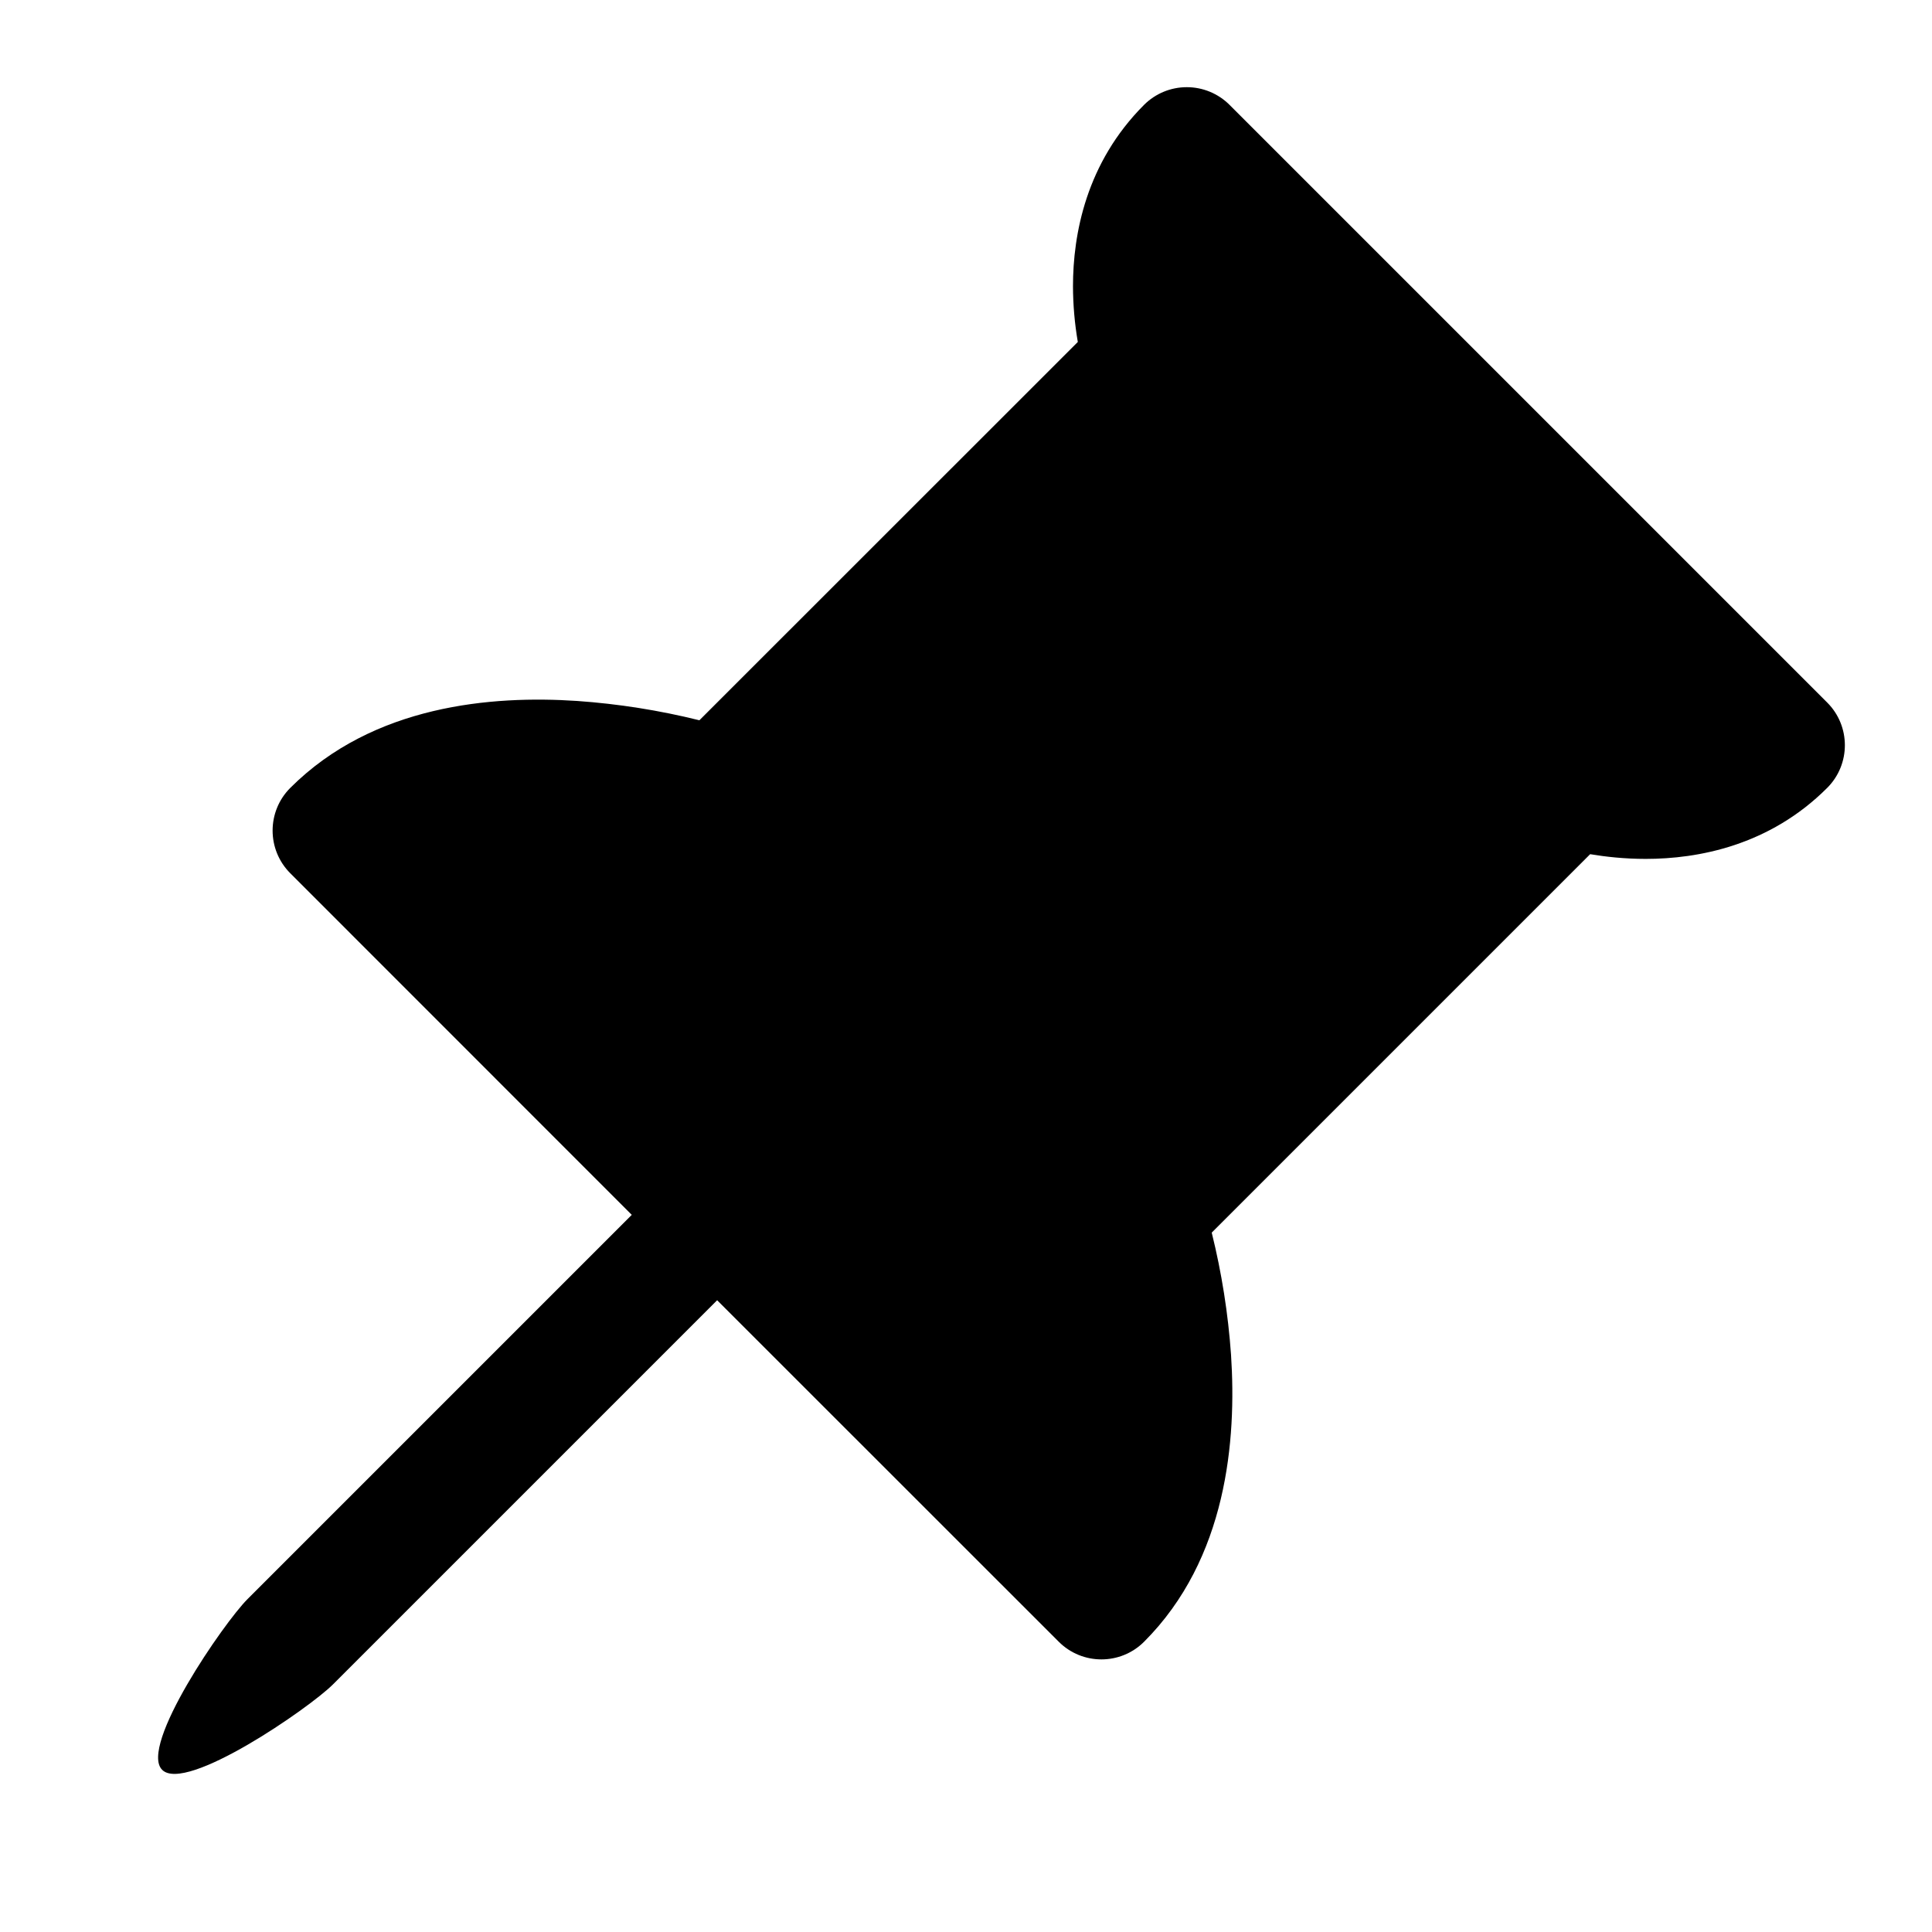
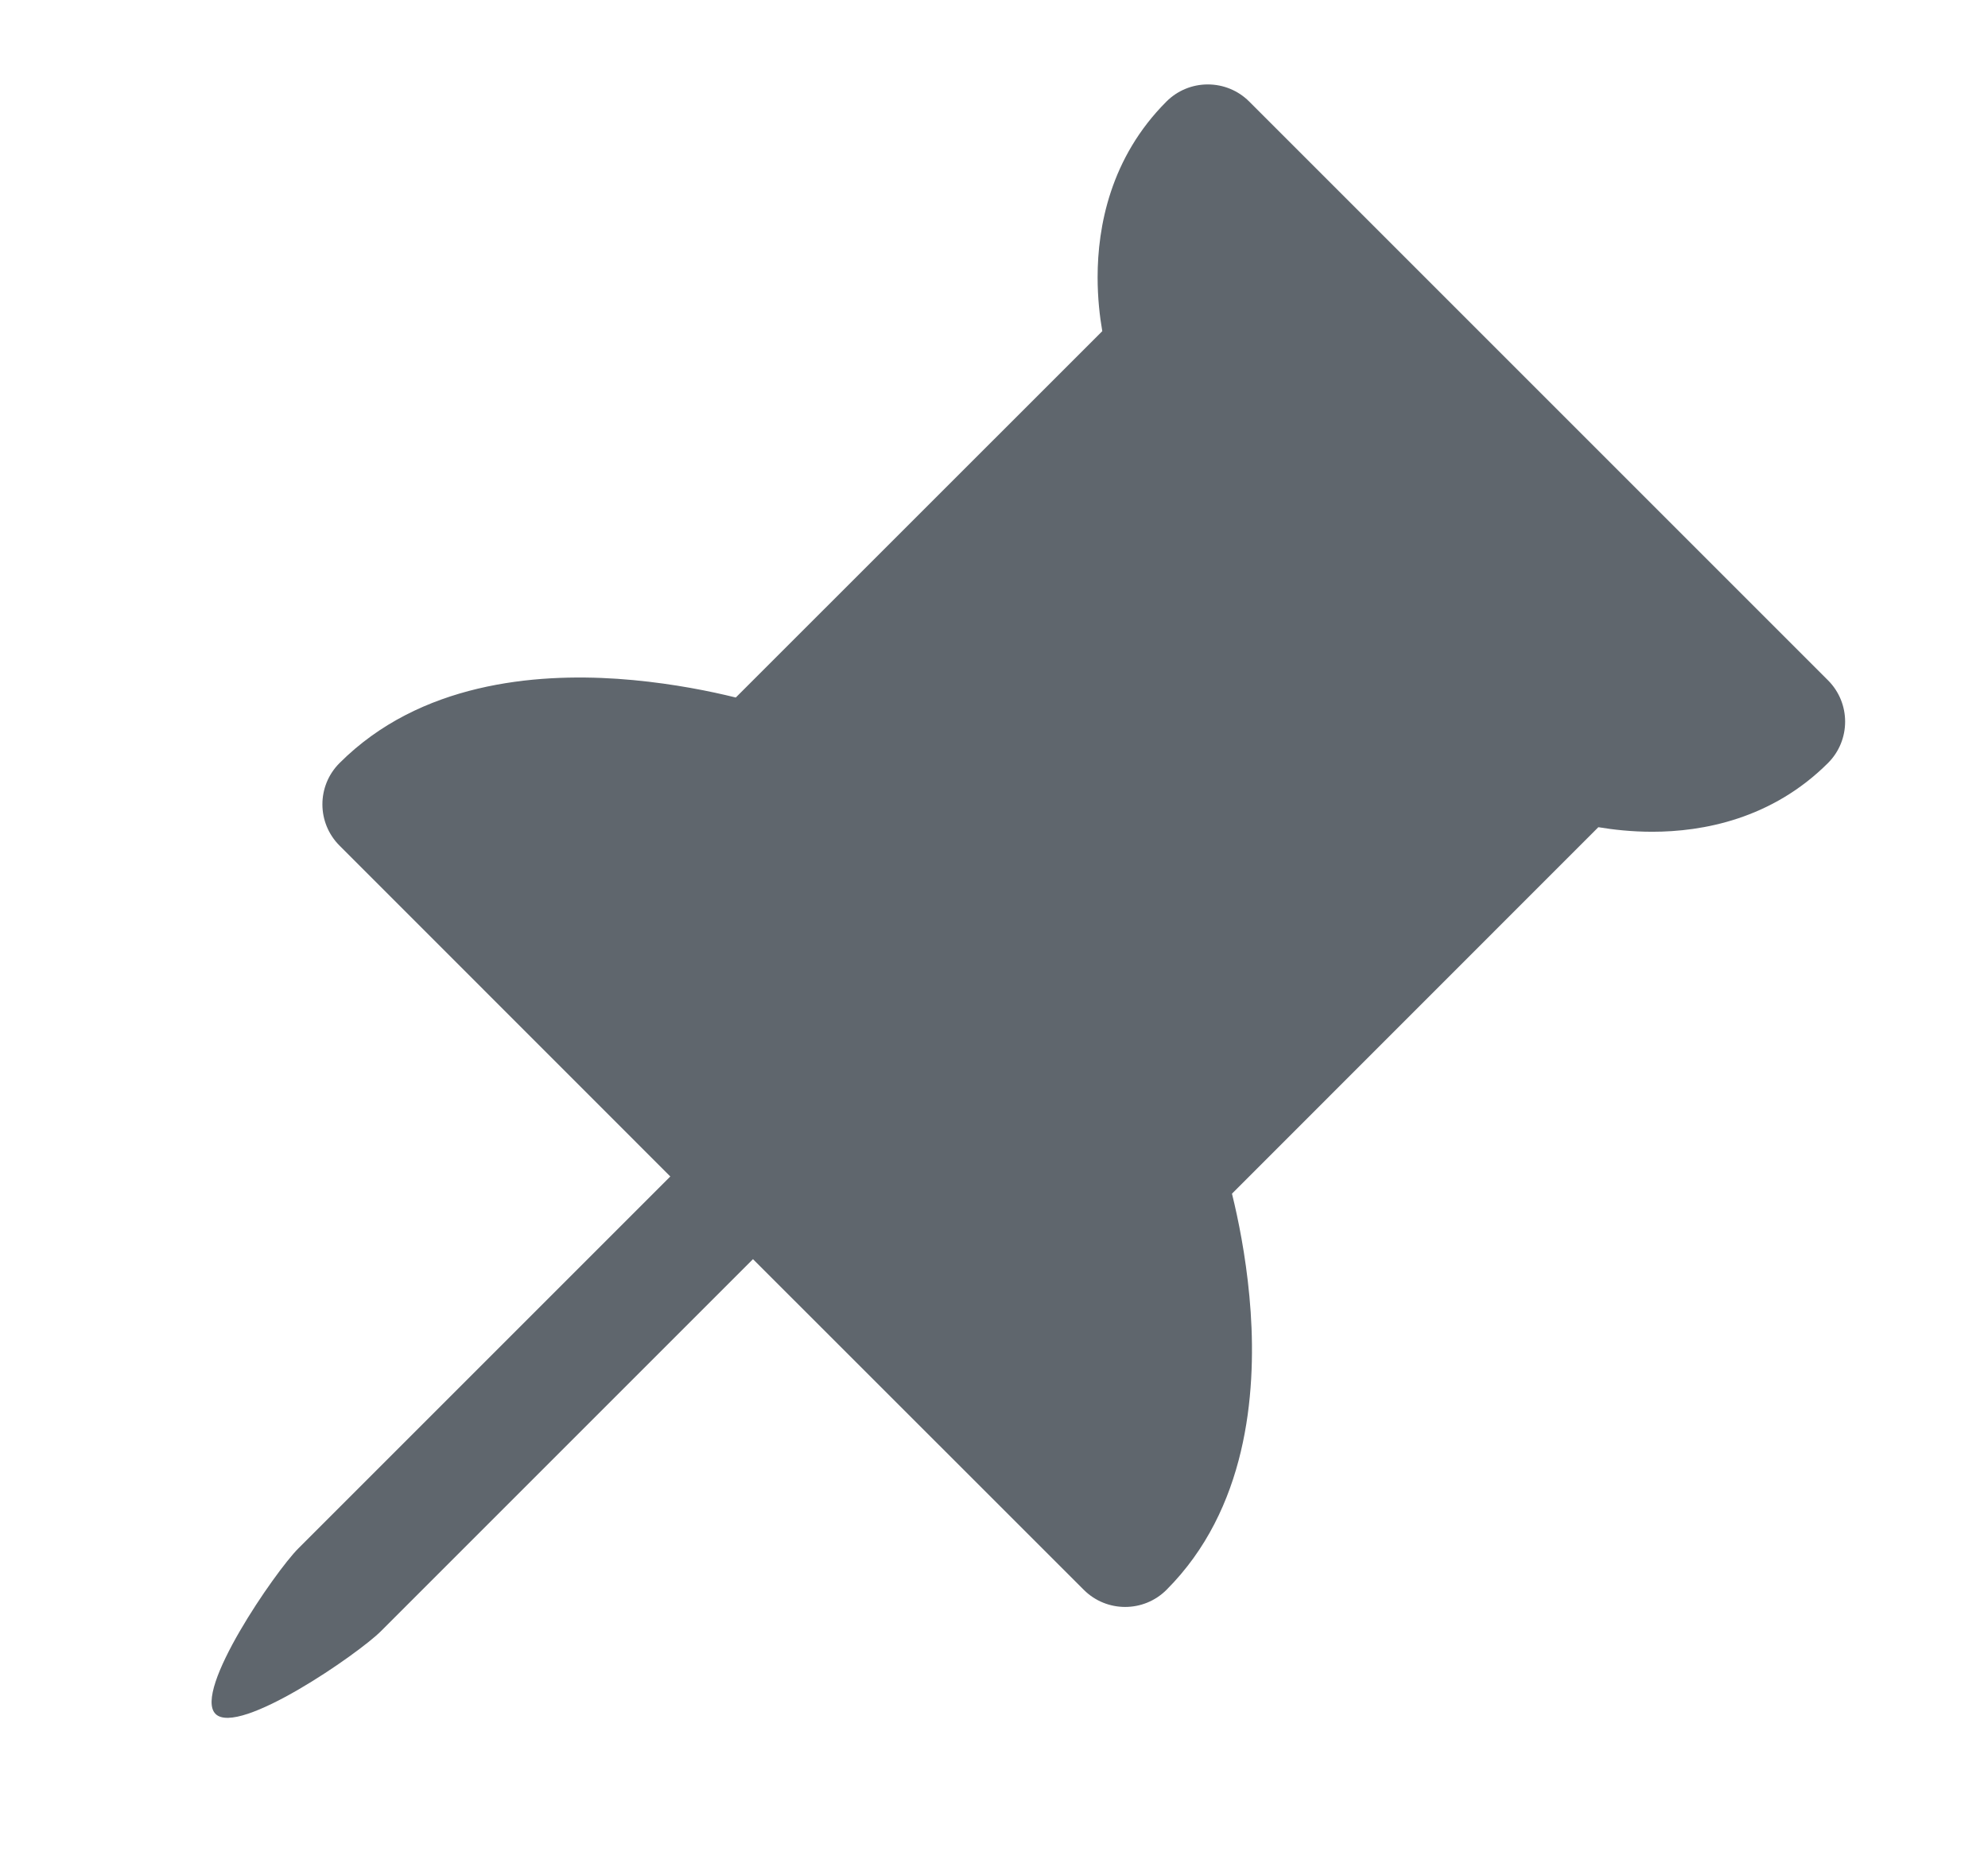
- <svg xmlns="http://www.w3.org/2000/svg" width="16" height="16" fill="currentColor" class="bi bi-pin-angle-fill" viewBox="0 0 16 16">
-   <path d="M9.828.722a.5.5 0 0 1 .354.146l4.95 4.95a.5.5 0 0 1 0 .707c-.48.48-1.072.588-1.503.588-.177 0-.335-.018-.46-.039l-3.134 3.134a5.927 5.927 0 0 1 .16 1.013c.046.702-.032 1.687-.72 2.375a.5.5 0 0 1-.707 0l-2.829-2.828-3.182 3.182c-.195.195-1.219.902-1.414.707-.195-.195.512-1.22.707-1.414l3.182-3.182-2.828-2.829a.5.5 0 0 1 0-.707c.688-.688 1.673-.767 2.375-.72a5.922 5.922 0 0 1 1.013.16l3.134-3.133a2.772 2.772 0 0 1-.04-.461c0-.43.108-1.022.589-1.503a.5.5 0 0 1 .353-.146z" />
+ <svg xmlns="http://www.w3.org/2000/svg" width="17" height="16" viewBox="0 0 17 16" fill="none">
+   <path d="M10.328 0.722C10.461 0.722 10.588 0.774 10.682 0.868L15.632 5.818C15.827 6.013 15.827 6.33 15.632 6.525C15.151 7.005 14.56 7.113 14.129 7.113C13.952 7.113 13.794 7.095 13.668 7.074L10.535 10.208C10.542 10.236 10.549 10.265 10.556 10.296C10.61 10.53 10.67 10.855 10.695 11.221C10.742 11.923 10.663 12.908 9.975 13.596C9.78 13.791 9.463 13.791 9.268 13.596L6.439 10.768L3.257 13.95C3.062 14.145 2.038 14.852 1.843 14.657C1.648 14.462 2.355 13.438 2.55 13.243L5.732 10.061L2.904 7.232C2.708 7.037 2.708 6.72 2.904 6.525C3.592 5.837 4.577 5.758 5.279 5.805C5.644 5.83 5.97 5.89 6.204 5.944C6.235 5.951 6.264 5.958 6.292 5.965L9.426 2.832C9.404 2.706 9.386 2.548 9.386 2.371C9.386 1.94 9.494 1.349 9.975 0.868C10.069 0.774 10.196 0.722 10.328 0.722Z" fill="#5F666D" />
</svg>
